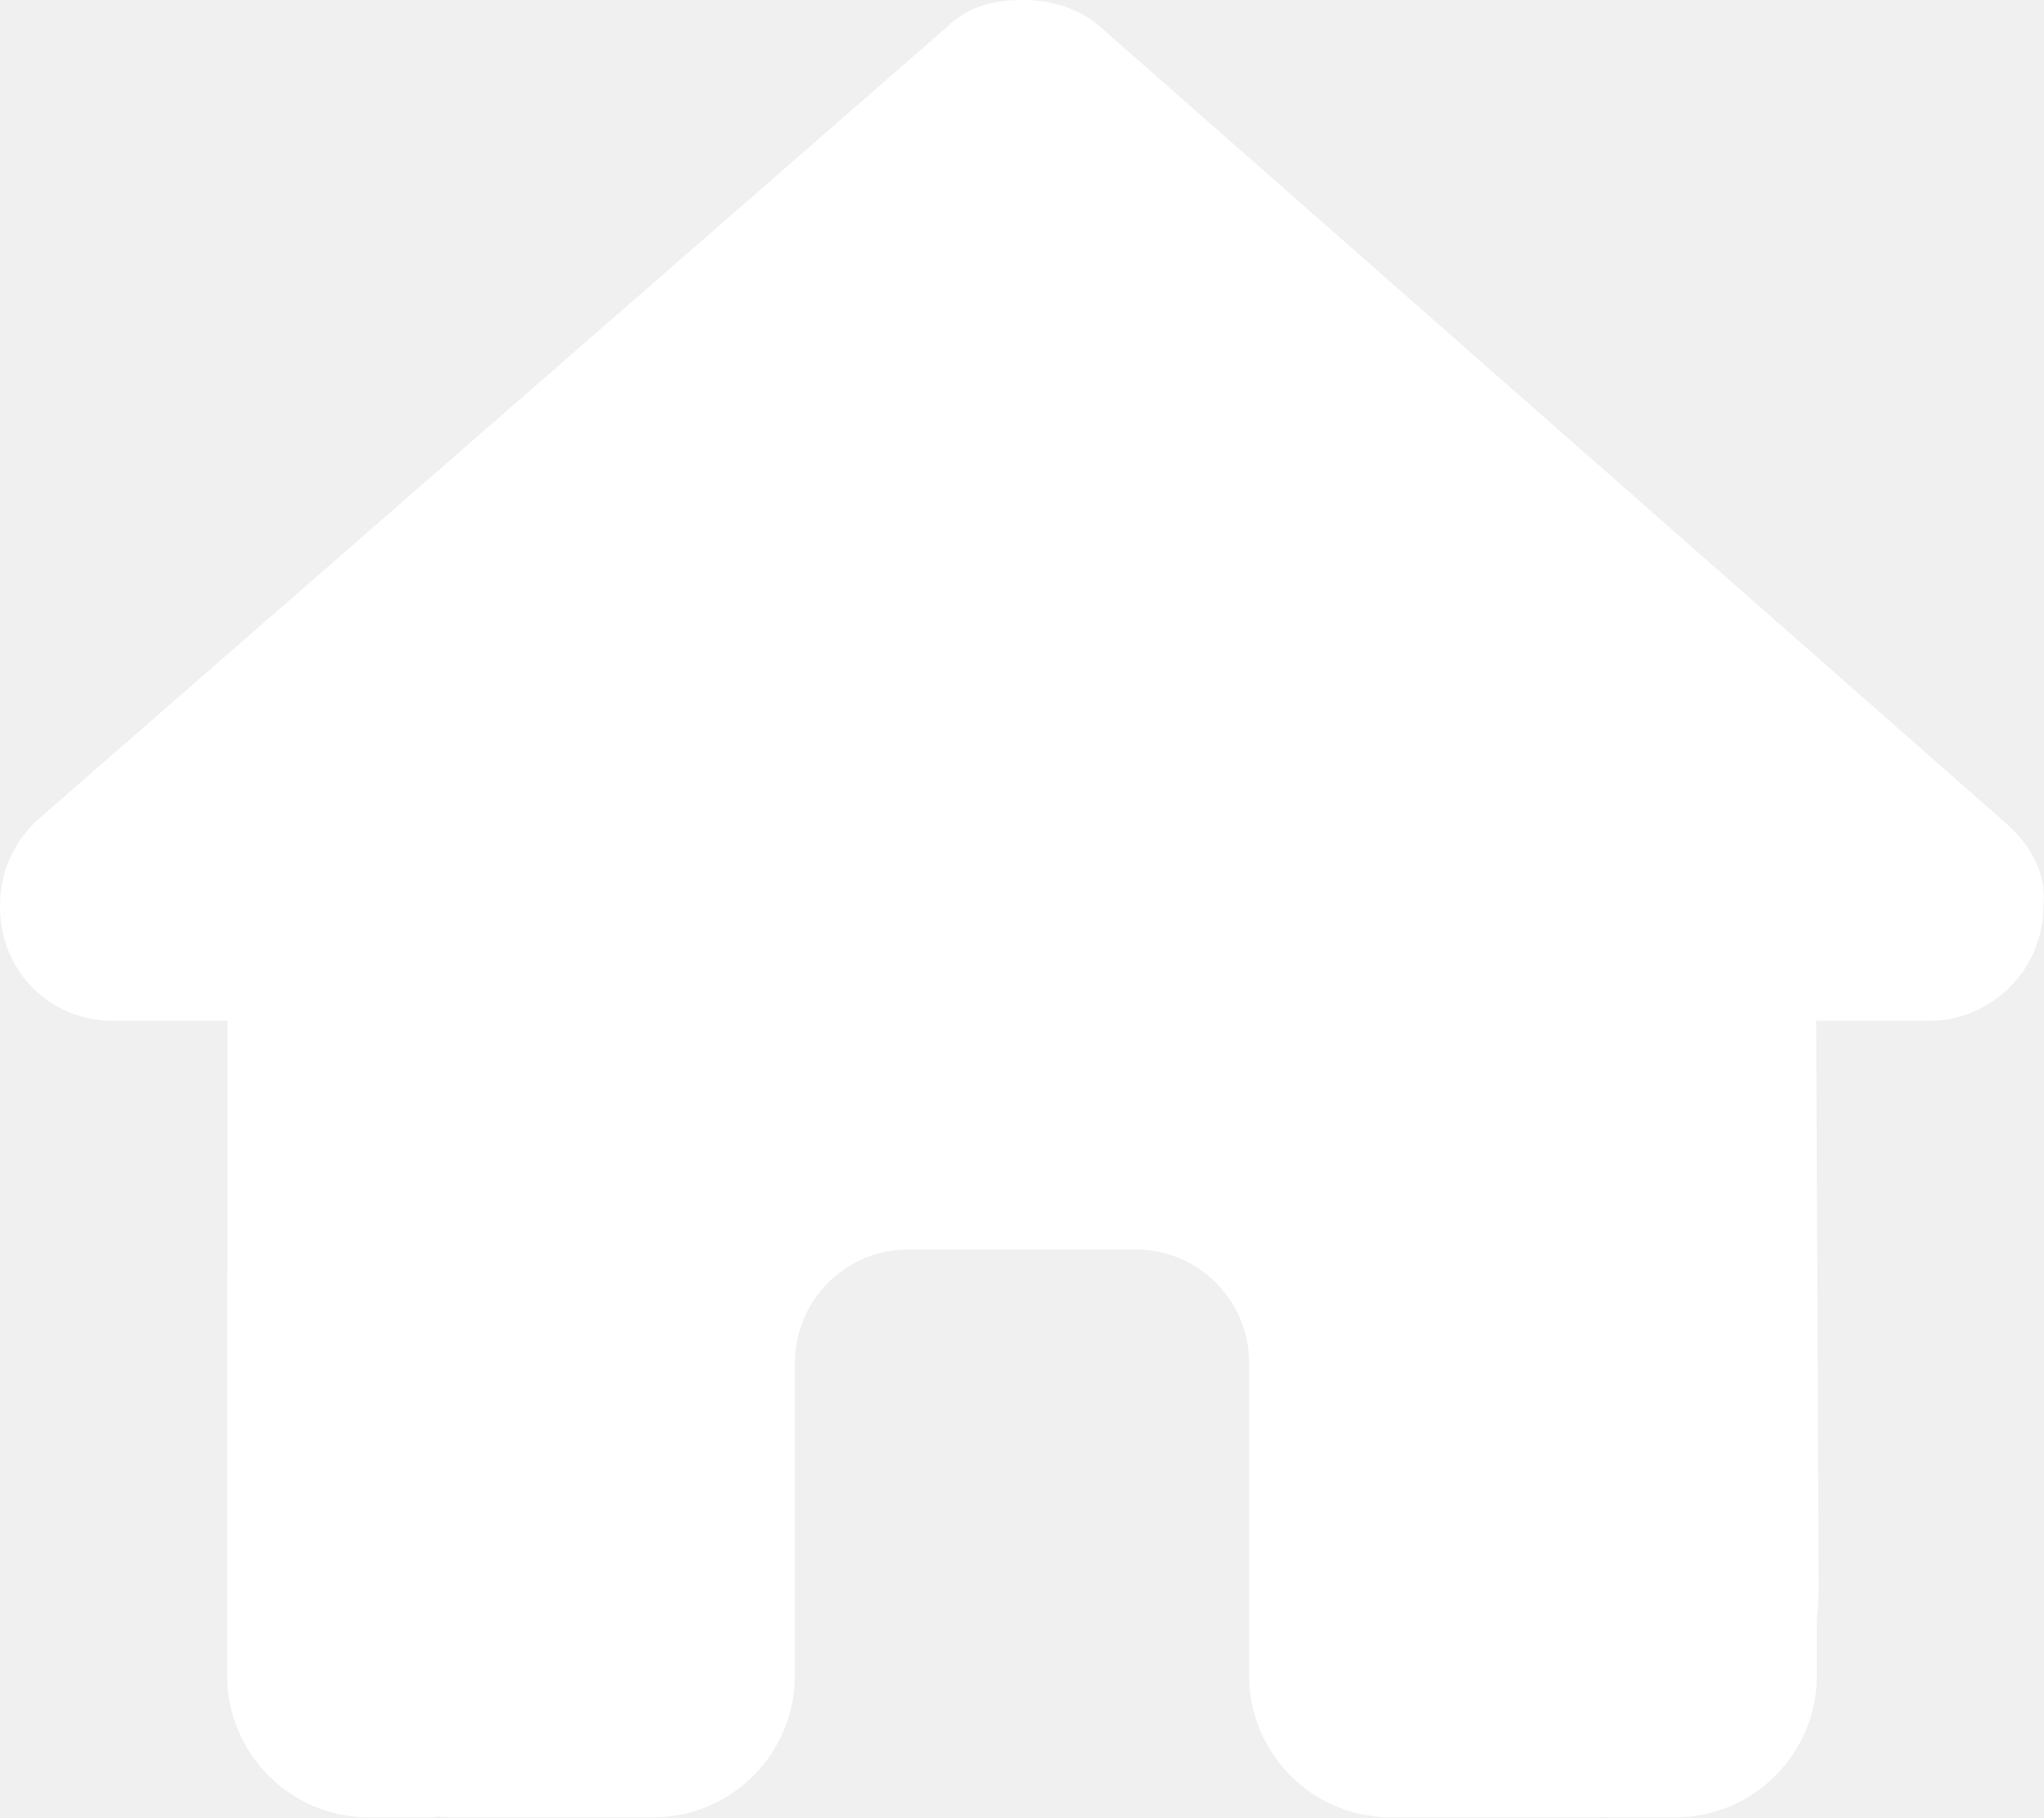
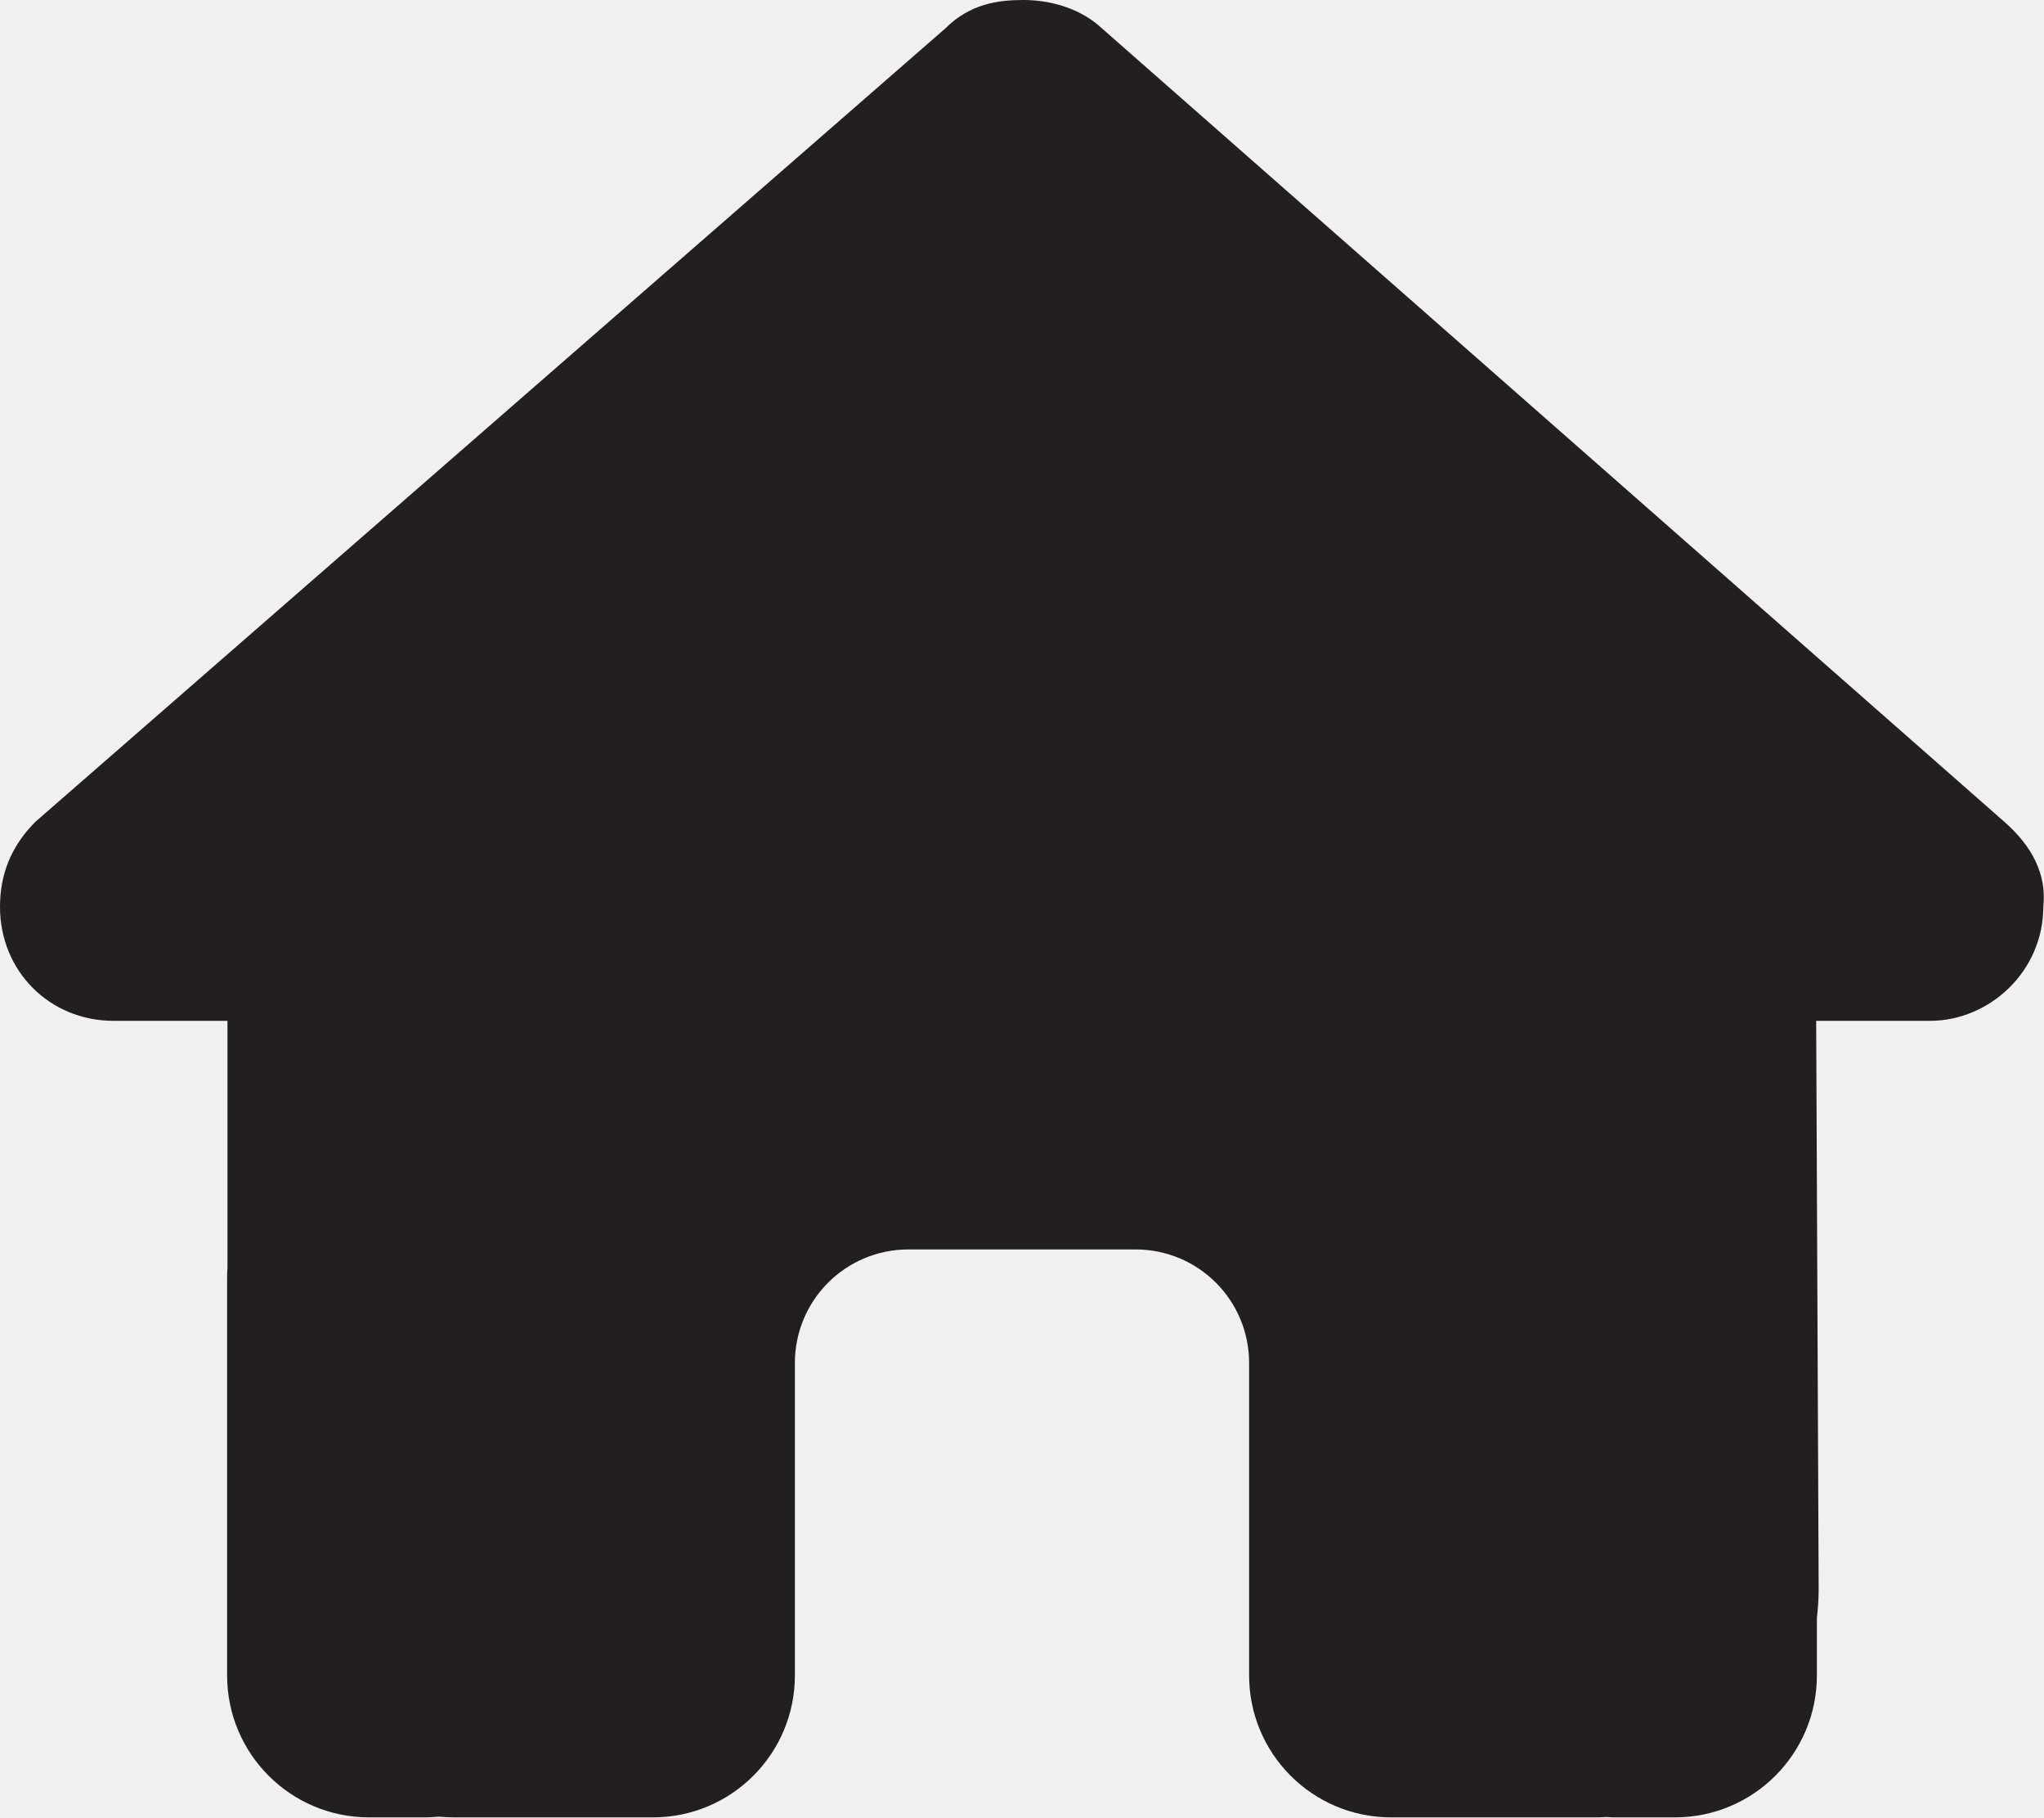
<svg xmlns="http://www.w3.org/2000/svg" viewBox="0 0 576 512">
-   <path fill="#FFF" d="M575.8 255.5c0 18-15 32.1-32 32.1h-32l.7 160.2c0 2.7-.2 5.4-.5 8.1V472c0 22.1-17.9 40-40 40H456c-1.1 0-2.2 0-3.3-.1c-1.4 .1-2.8 .1-4.2 .1H416 392c-22.1 0-40-17.9-40-40V448 384c0-17.7-14.3-32-32-32H256c-17.7 0-32 14.3-32 32v64 24c0 22.1-17.9 40-40 40H160 128.1c-1.5 0-3-.1-4.5-.2c-1.2 .1-2.4 .2-3.6 .2H104c-22.1 0-40-17.9-40-40V360c0-.9 0-1.9 .1-2.8V287.6H32c-18 0-32-14-32-32.1c0-9 3-17 10-24L266.4 8c7-7 15-8 22-8s15 2 21 7L564.8 231.5c8 7 12 15 11 24z" />
+   <path fill="#231F20" d="M575.8 255.5c0 18-15 32.1-32 32.1h-32l.7 160.2c0 2.7-.2 5.4-.5 8.1V472c0 22.1-17.9 40-40 40H456c-1.1 0-2.2 0-3.3-.1c-1.4 .1-2.8 .1-4.2 .1H416 392c-22.1 0-40-17.9-40-40V448 384c0-17.7-14.3-32-32-32H256c-17.7 0-32 14.3-32 32v64 24c0 22.1-17.9 40-40 40H160 128.1c-1.5 0-3-.1-4.5-.2c-1.2 .1-2.4 .2-3.6 .2H104c-22.1 0-40-17.9-40-40V360c0-.9 0-1.9 .1-2.8V287.6H32c-18 0-32-14-32-32.1c0-9 3-17 10-24L266.4 8c7-7 15-8 22-8s15 2 21 7L564.8 231.5c8 7 12 15 11 24z" />
</svg>
